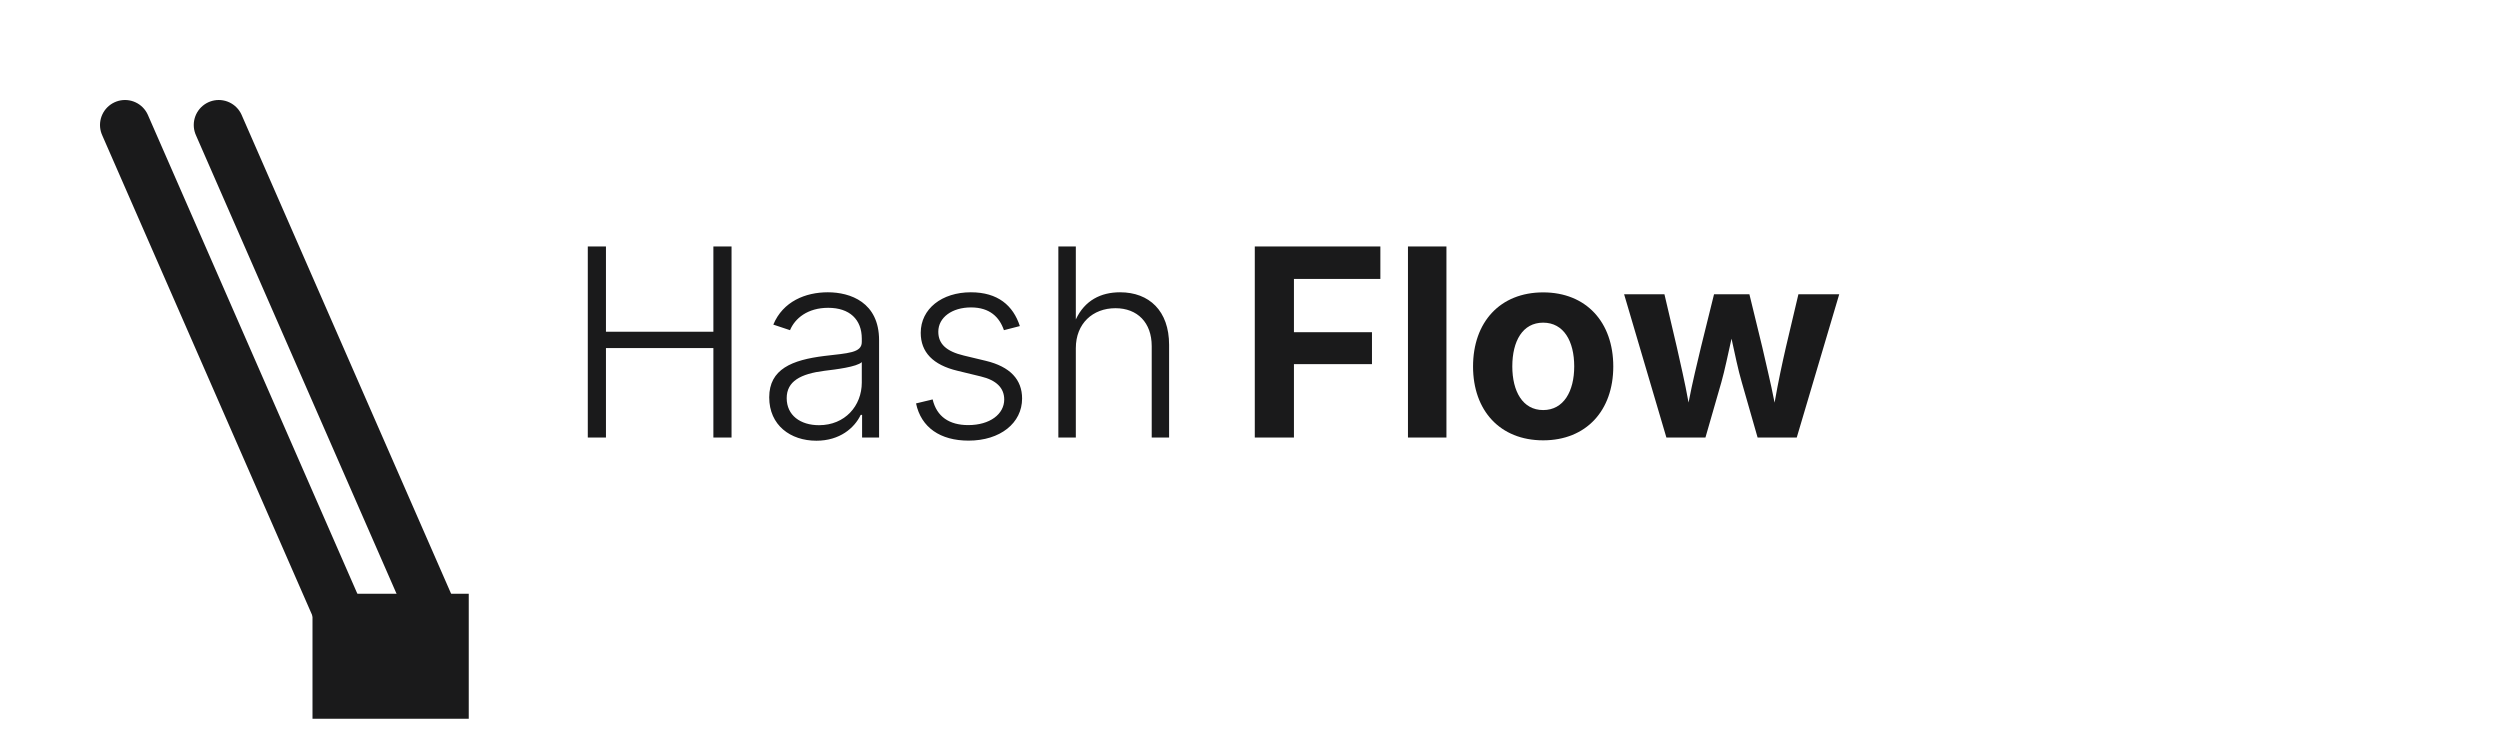
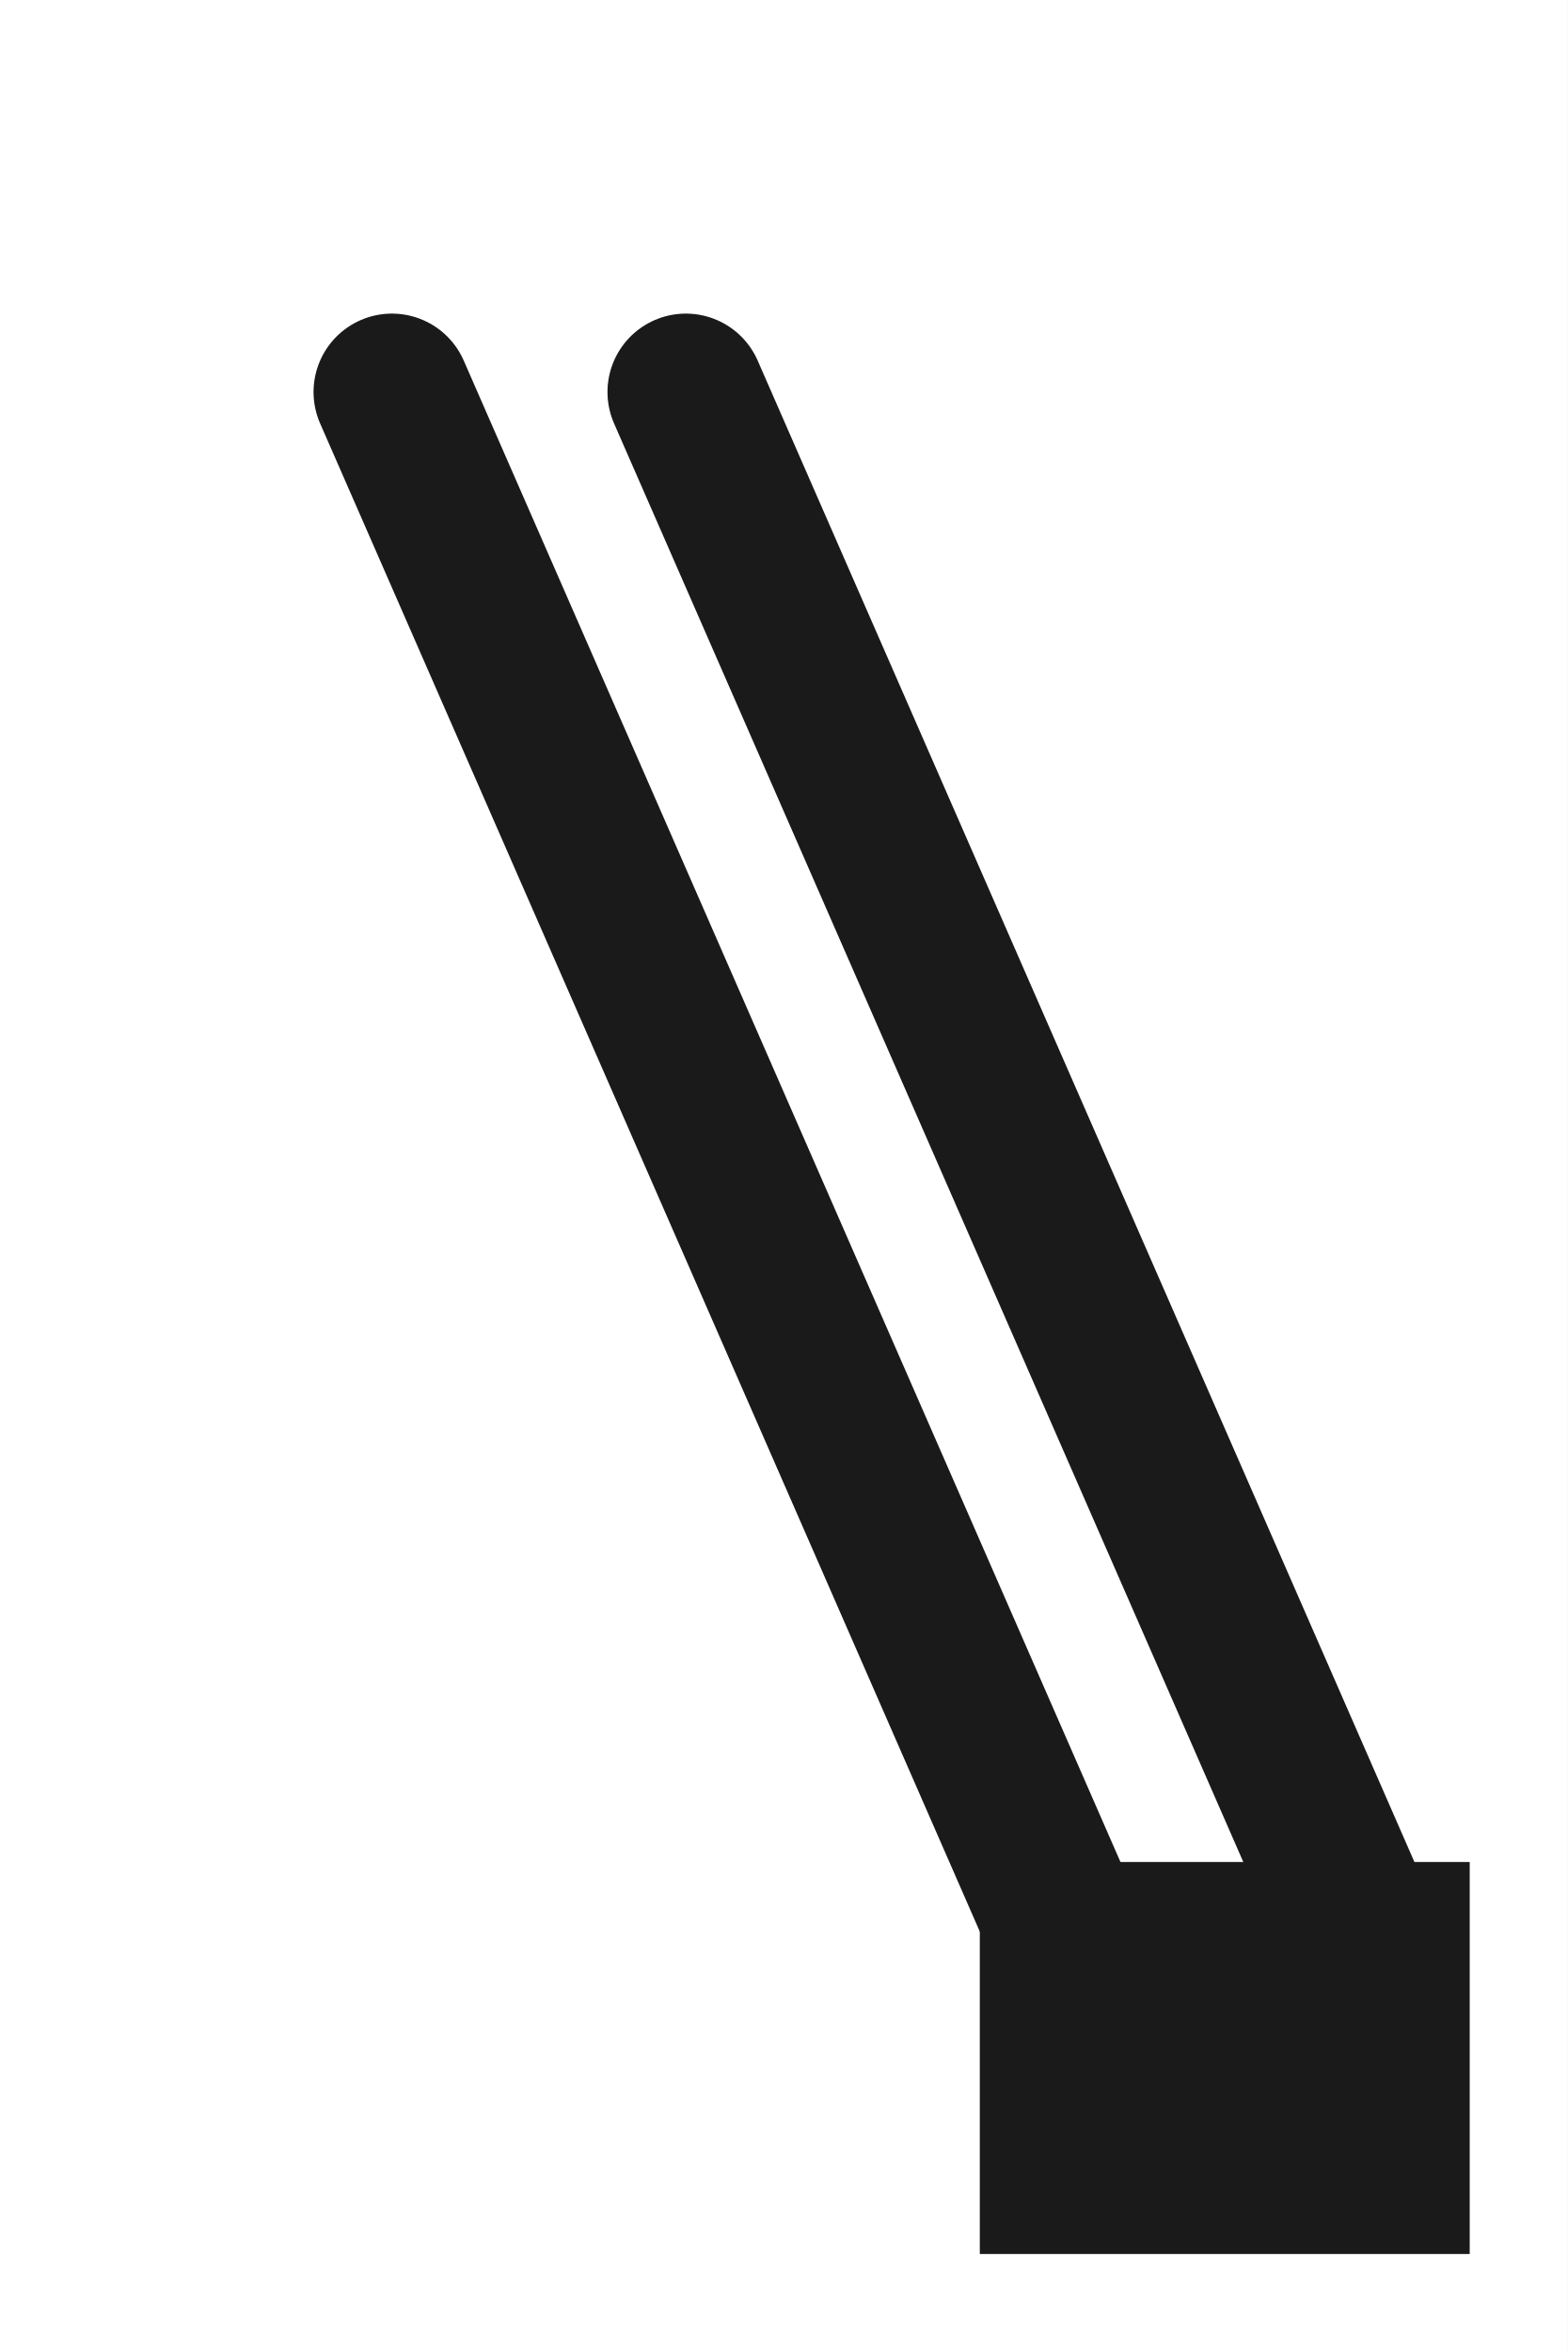
- <svg xmlns="http://www.w3.org/2000/svg" viewBox="0 0 400 120" fill="none">
-   <rect width="400" height="120" fill="#ffffff" />
+ <svg xmlns="http://www.w3.org/2000/svg" viewBox="0 0 80 120" fill="none">
+   <rect width="80" height="120" fill="#ffffff" />
  <g transform="translate(20, 20)">
    <path d="M0 0 L35 80" stroke="#1A1A1B" stroke-width="8" stroke-linecap="round" />
    <path d="M15 0 L50 80" stroke="#1A1A1B" stroke-width="8" stroke-linecap="round" />
    <rect x="30" y="75" width="25" height="20" fill="#1A1A1B" />
  </g>
-   <g transform="translate(90, 70)">
-     <text font-family="'Inter', 'Montserrat', sans-serif" font-size="42" font-weight="300" fill="#1A1A1B">Hash</text>
-     <text x="108" font-family="'Inter', 'Montserrat', sans-serif" font-size="42" font-weight="700" fill="#1A1A1B">Flow</text>
-   </g>
</svg>
